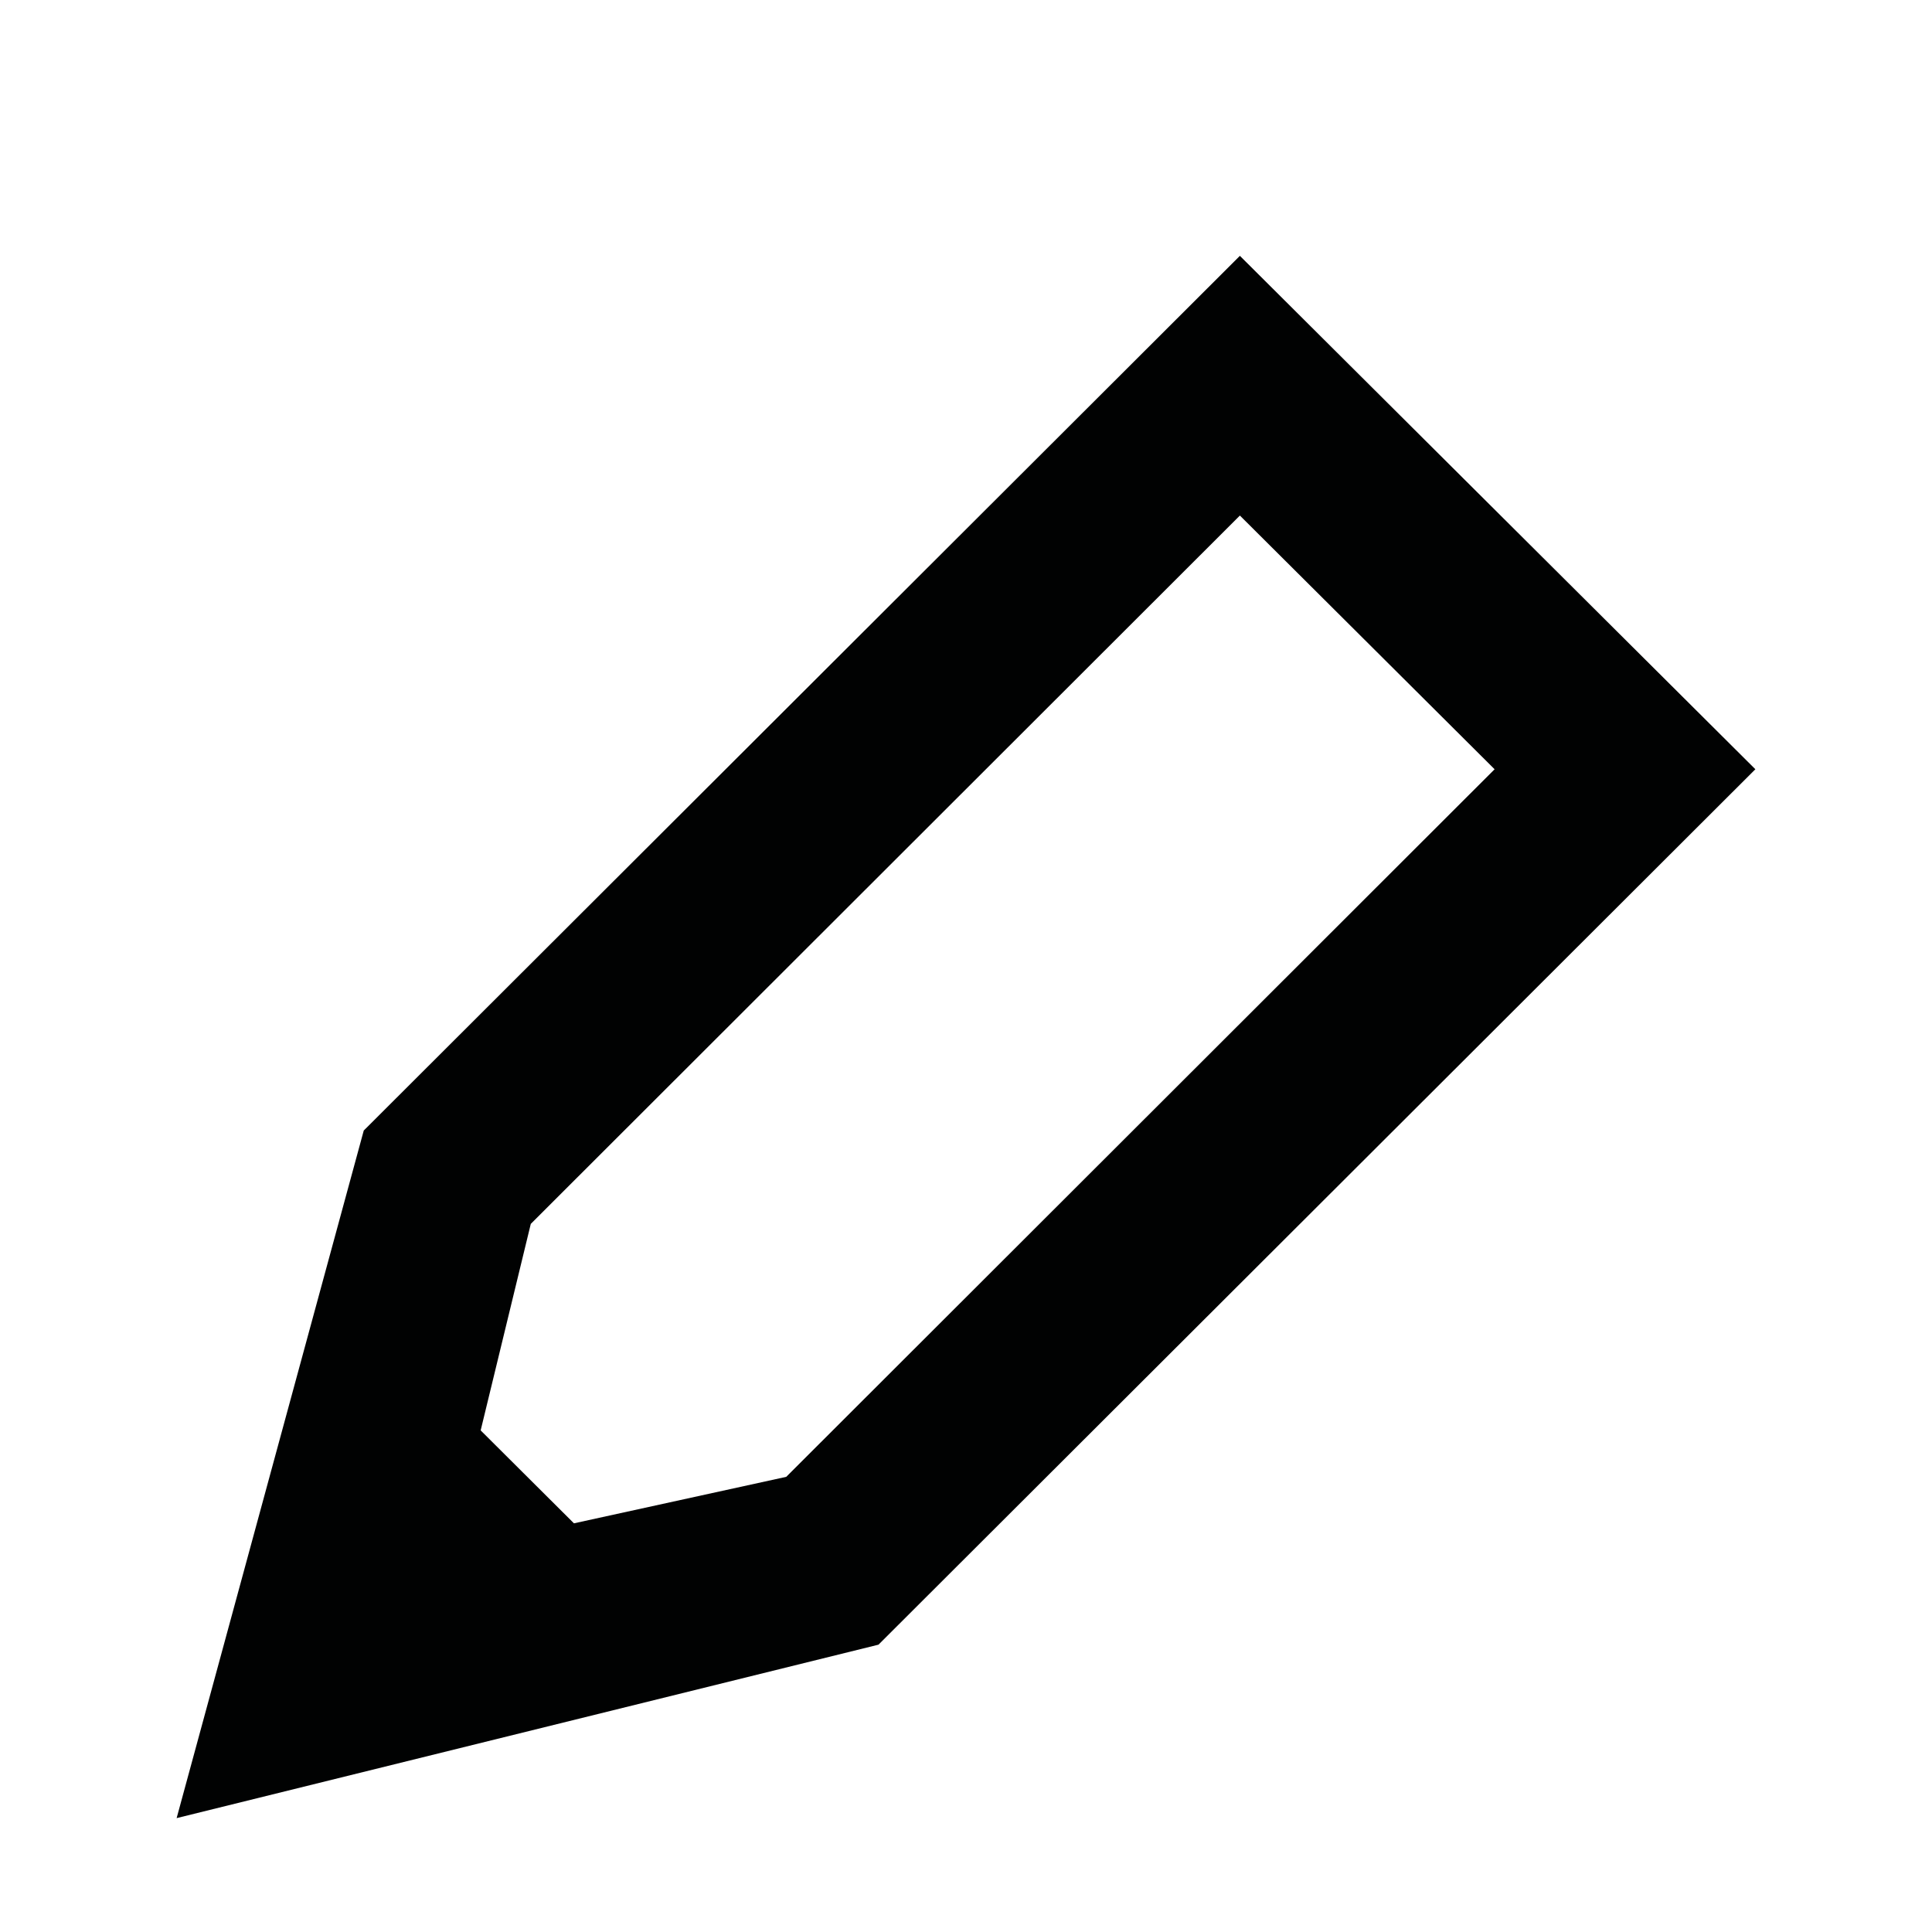
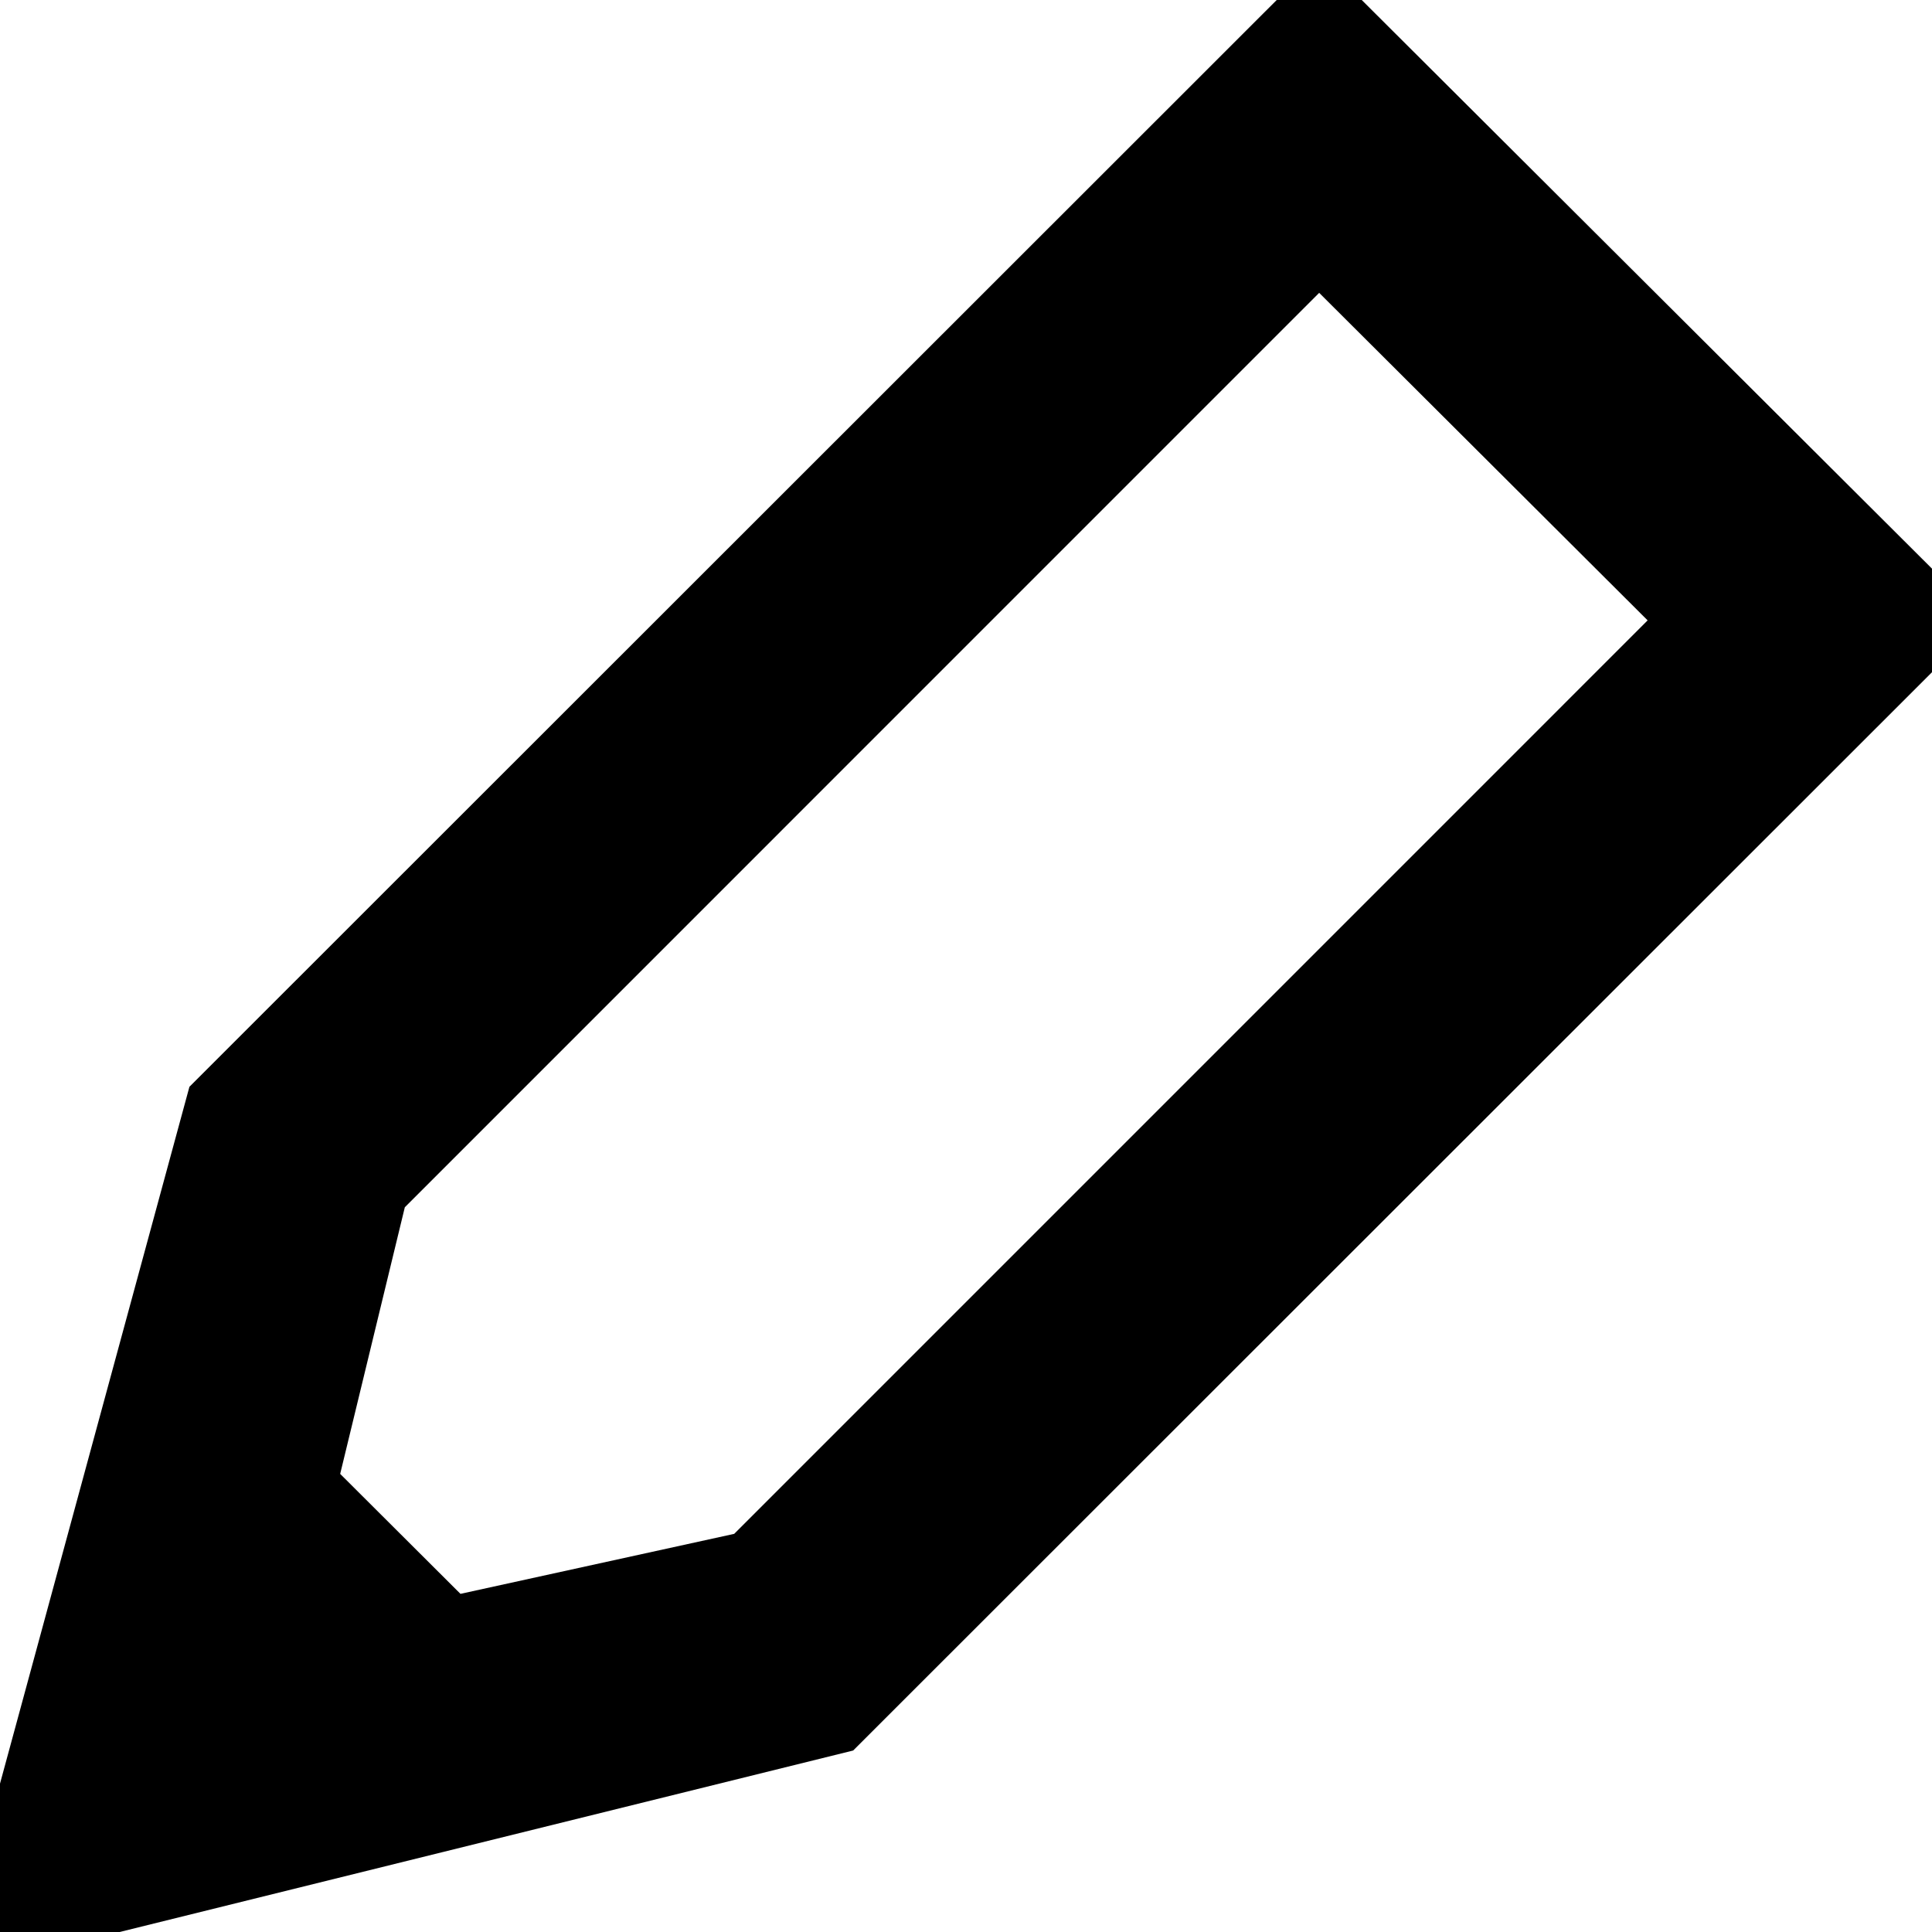
<svg xmlns="http://www.w3.org/2000/svg" version="1.1" id="Layer_1" x="0px" y="0px" width="1024px" height="1024px" viewBox="0 0 1024 1024" enable-background="new 0 0 1024 1024" xml:space="preserve">
-   <g>
-     <g>
-       <path fill="#010202" d="M657.168,135.6L192.799,599.204L93.618,963.64l371.997-91.928L930.382,407.72L657.168,135.6z     M416.724,782.757l-112.517,24.637l-49.446-49.253l26.568-109.46L657.167,273.25l135.006,134.475L416.724,782.757z" />
-     </g>
-   </g>
+   <path d="M100.403,576.011l-127.892,470.479L452.19,927.81l599.3-599l-352.3-351.3L100.403,576.011z M873.281,328.811  L389.143,812.973l-145.086,31.801l-63.754-63.58l34.259-141.311l484.627-484.671L873.281,328.811z" />
</svg>
